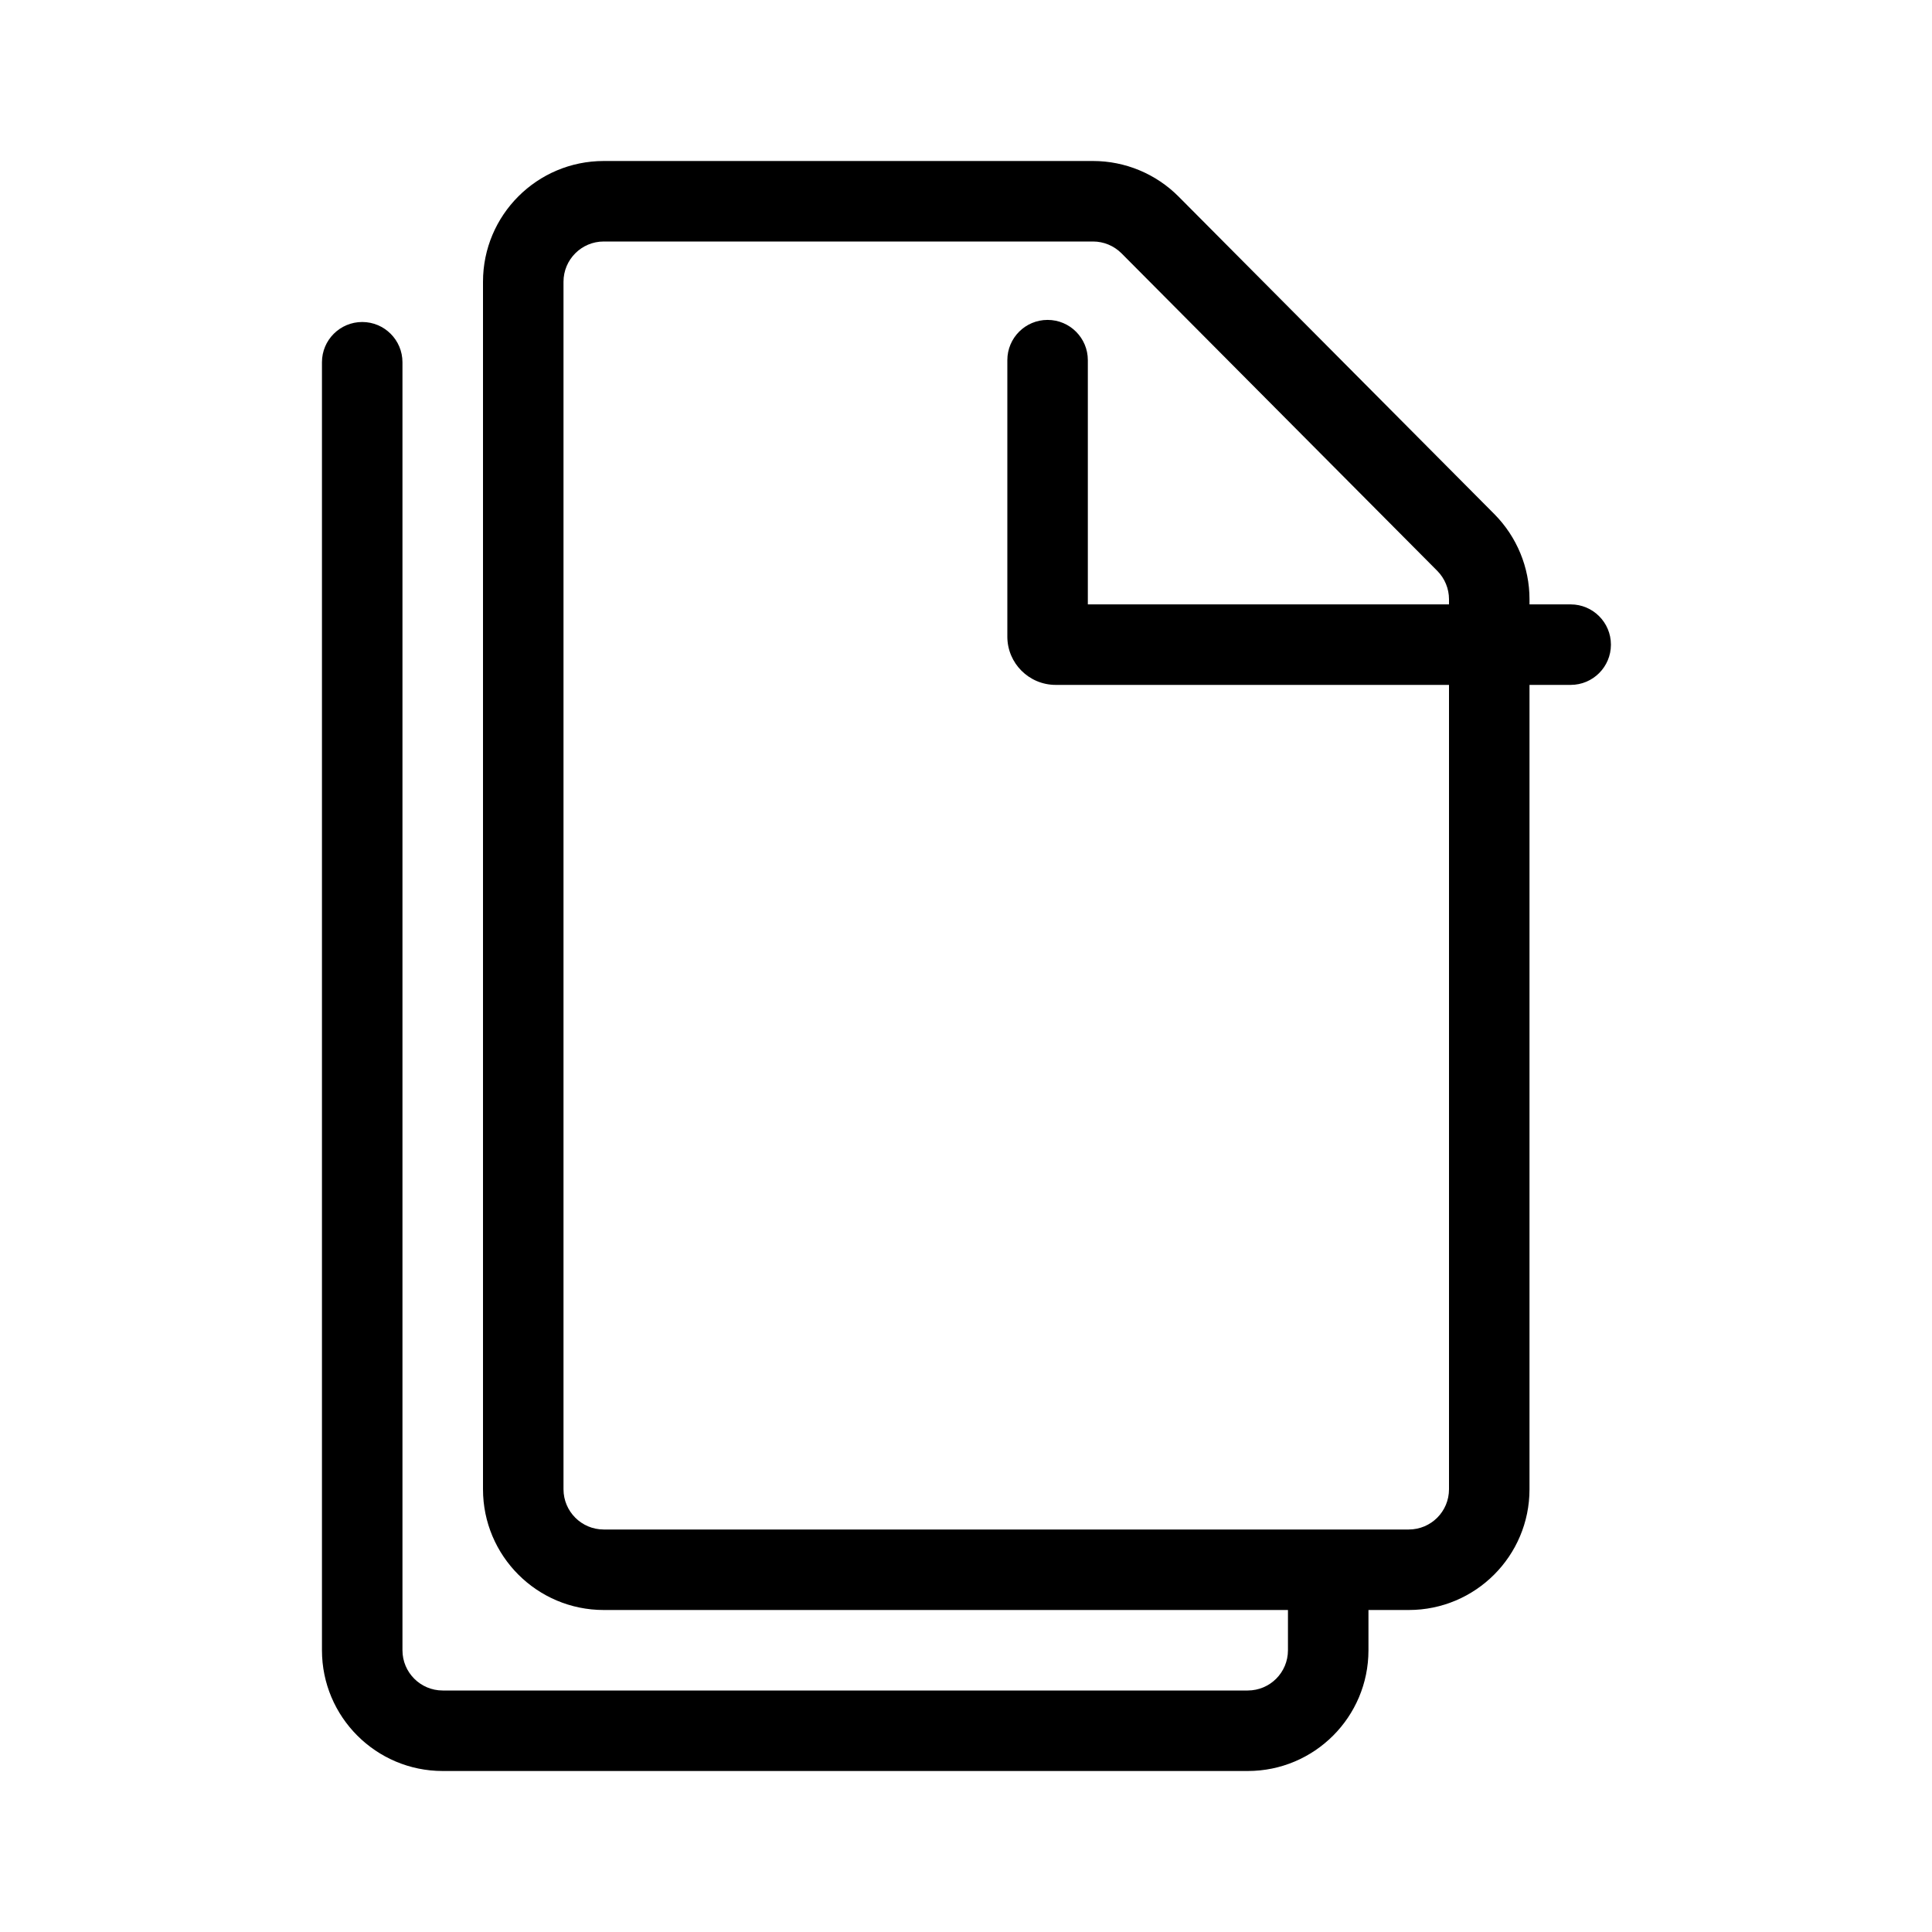
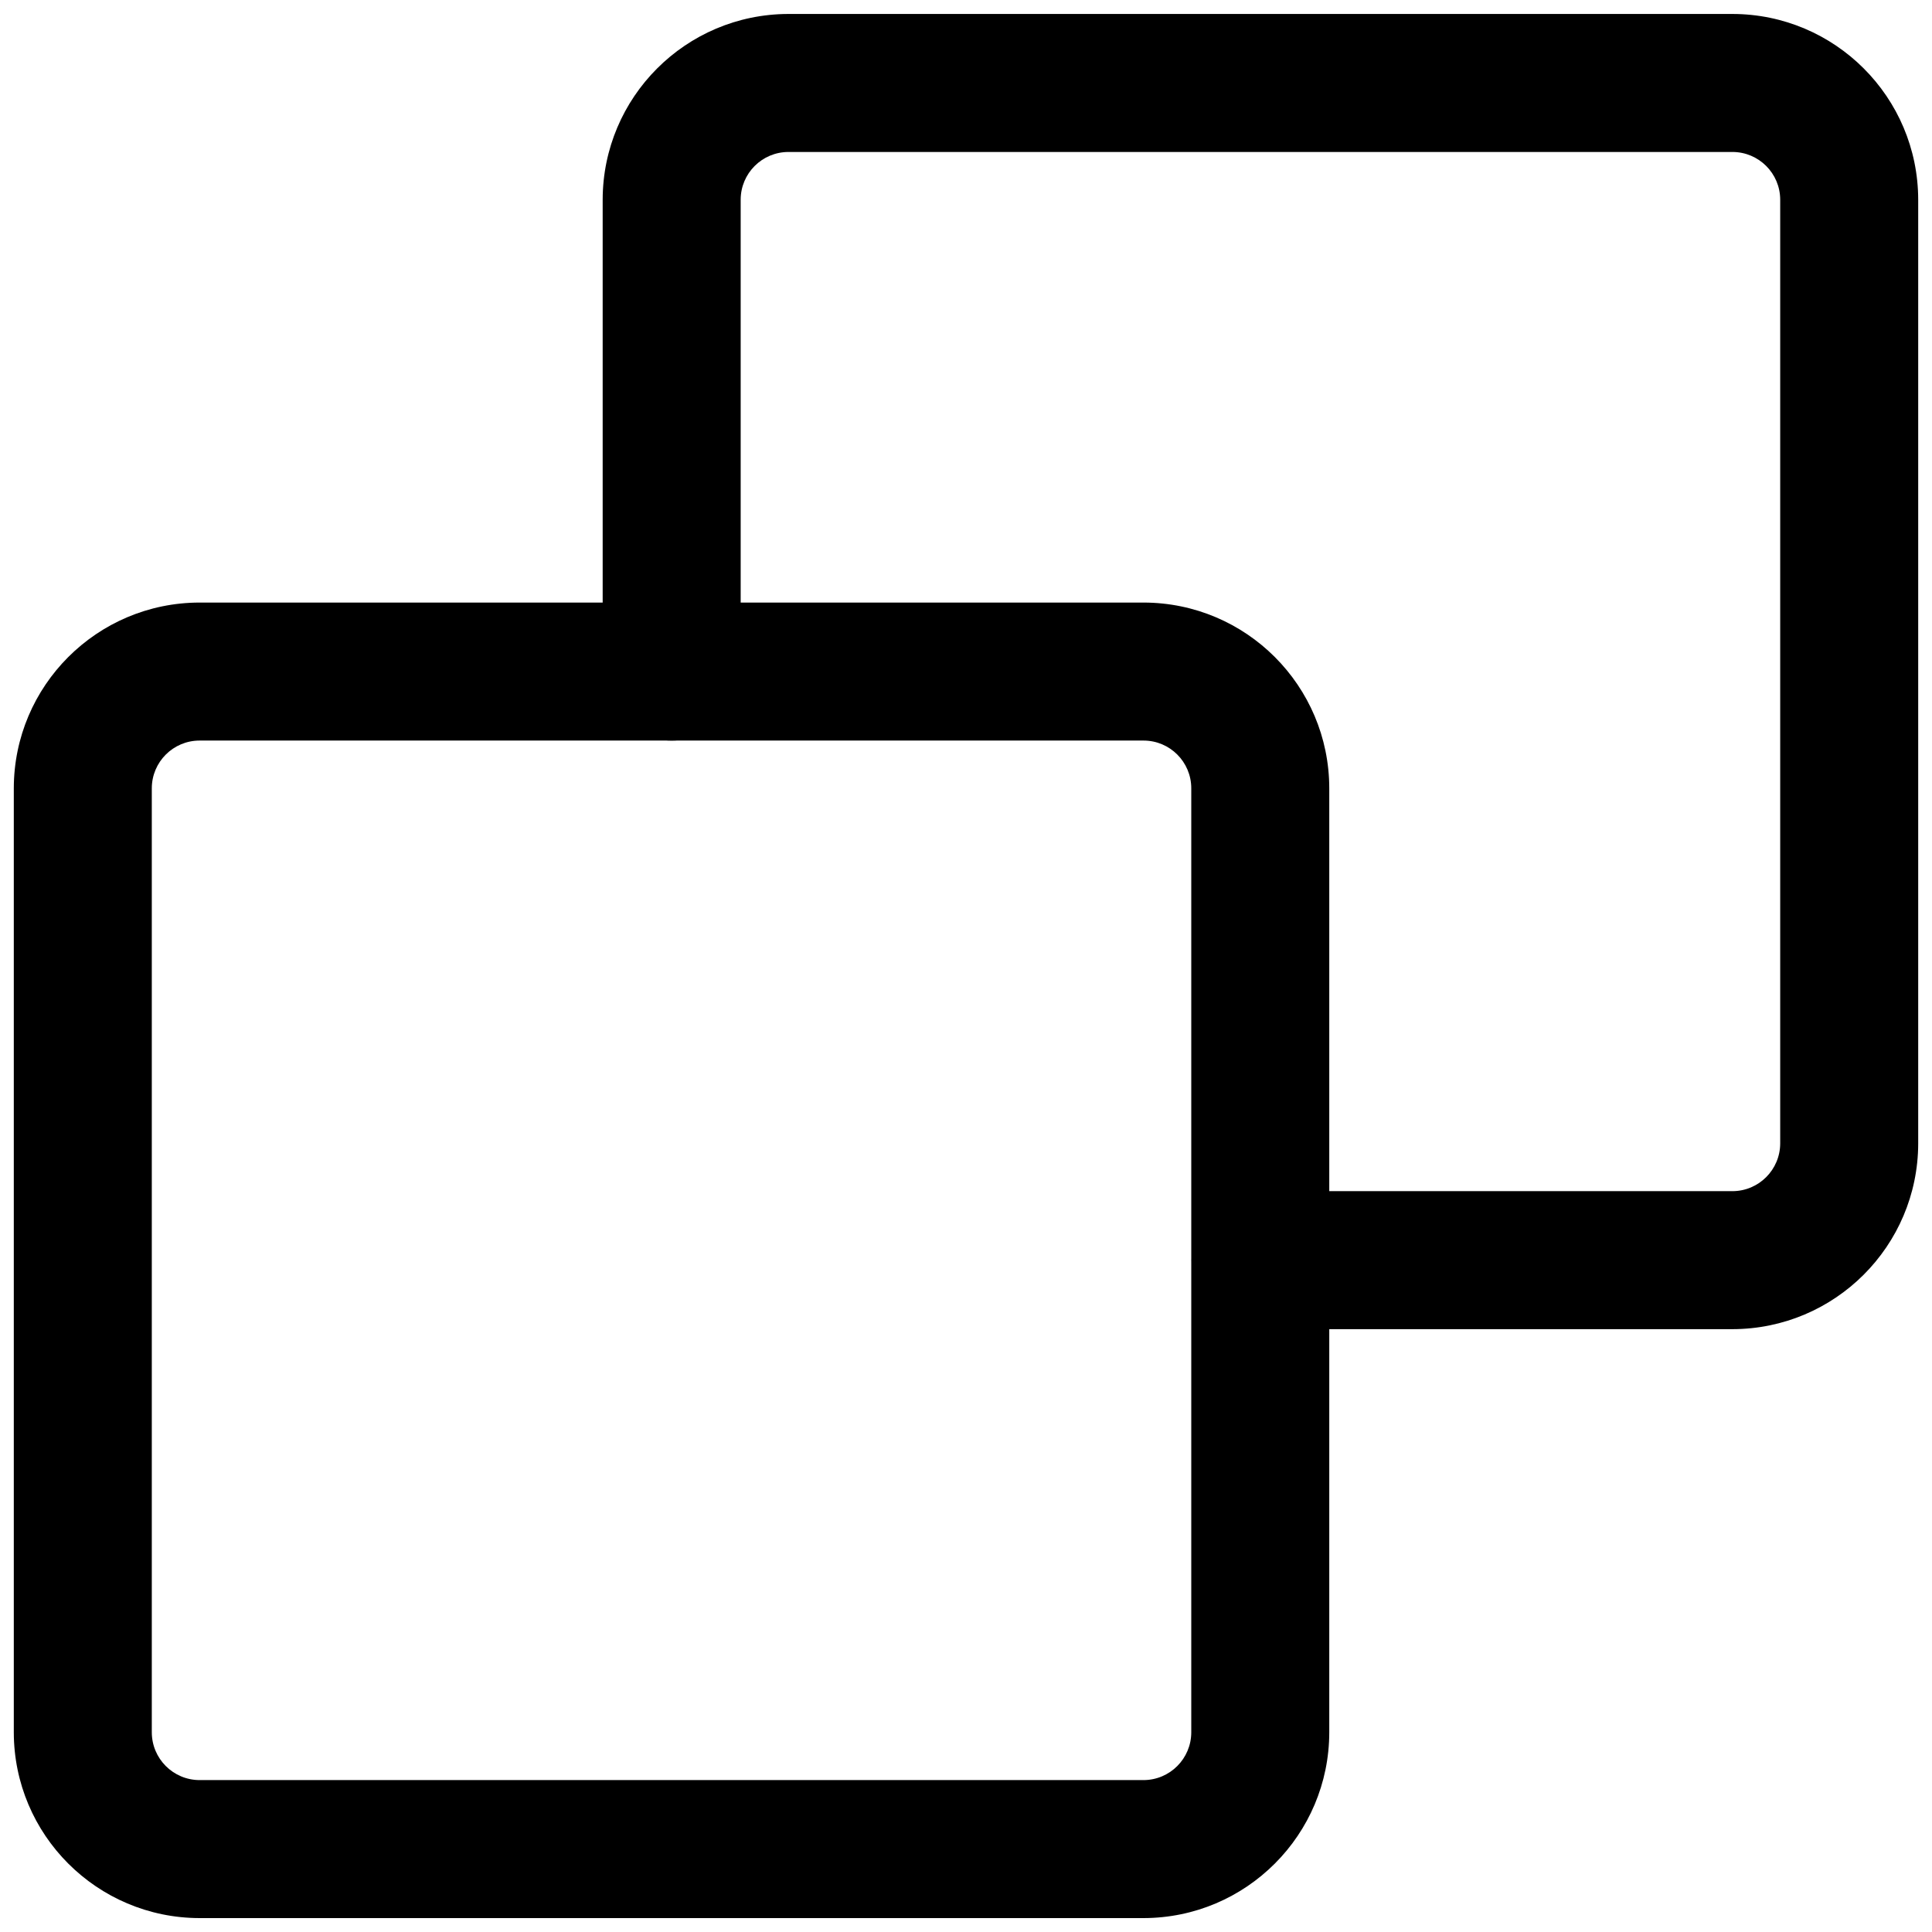
- <svg xmlns="http://www.w3.org/2000/svg" width="800px" height="800px" viewBox="0 0 48 48" fill="none">
-   <g id="duplicate">
-     <g id="duplicate_2">
-       <path id="Combined Shape" fill-rule="evenodd" clip-rule="evenodd" d="M29.283 4.885C28.719 4.318 27.954 4 27.156 4H15C13.343 4 12 5.344 12 7V37C12 38.656 13.343 40 15 40H31.999V41C31.999 41.553 31.552 42 30.999 42H10.999C10.447 42 9.999 41.552 9.999 41V9C9.999 8.448 9.551 8 8.999 8C8.447 8 7.999 8.448 7.999 9V41C7.999 42.656 9.343 44 10.999 44H30.999C32.657 44 33.999 42.657 33.999 41V40H35C36.657 40 38 38.657 38 37V17.016H39.023C39.575 17.016 40.023 16.569 40.023 16.016C40.023 15.464 39.575 15.016 39.023 15.016H38V14.888C38 14.097 37.686 13.338 37.129 12.775L29.283 4.885ZM27.027 15.016H36V14.888C36 14.625 35.895 14.371 35.709 14.183L27.865 6.295C27.676 6.106 27.422 6 27.156 6H15C14.448 6 14 6.448 14 7V37C14 37.552 14.448 38 15 38H35C35.553 38 36 37.553 36 37V17.016H26.229C25.566 17.016 25.027 16.48 25.027 15.816V8.948C25.027 8.396 25.474 7.948 26.027 7.948C26.579 7.948 27.027 8.396 27.027 8.948V15.016Z" fill="#000000" />
-     </g>
-   </g>
+ <svg xmlns="http://www.w3.org/2000/svg" fill="#000000" width="800px" height="800px" viewBox="0 0 35 35" data-name="Layer 2" id="a5b357d0-b6bb-4b51-acaf-aaa20a4d1704">
+   <path d="M20.717,34.748H3.616A3.37,3.37,0,0,1,.25,31.381v-17.1a3.369,3.369,0,0,1,3.366-3.365h17.1a3.368,3.368,0,0,1,3.365,3.365v17.1A3.369,3.369,0,0,1,20.717,34.748ZM3.616,13.416a.866.866,0,0,0-.866.865v17.1a.867.867,0,0,0,.866.867h17.1a.867.867,0,0,0,.865-.867v-17.1a.865.865,0,0,0-.865-.865Z" />
+   <path d="M31.384,24.079H22.837a1.25,1.25,0,1,1,0-2.5h8.547a.867.867,0,0,0,.866-.866V3.618a.866.866,0,0,0-.866-.865h-17.1a.866.866,0,0,0-.866.865v8.548a1.25,1.25,0,0,1-2.5,0V3.618A3.369,3.369,0,0,1,14.279.253H31.384A3.369,3.369,0,0,1,34.75,3.618v17.1A3.37,3.37,0,0,1,31.384,24.079Z" />
</svg>
